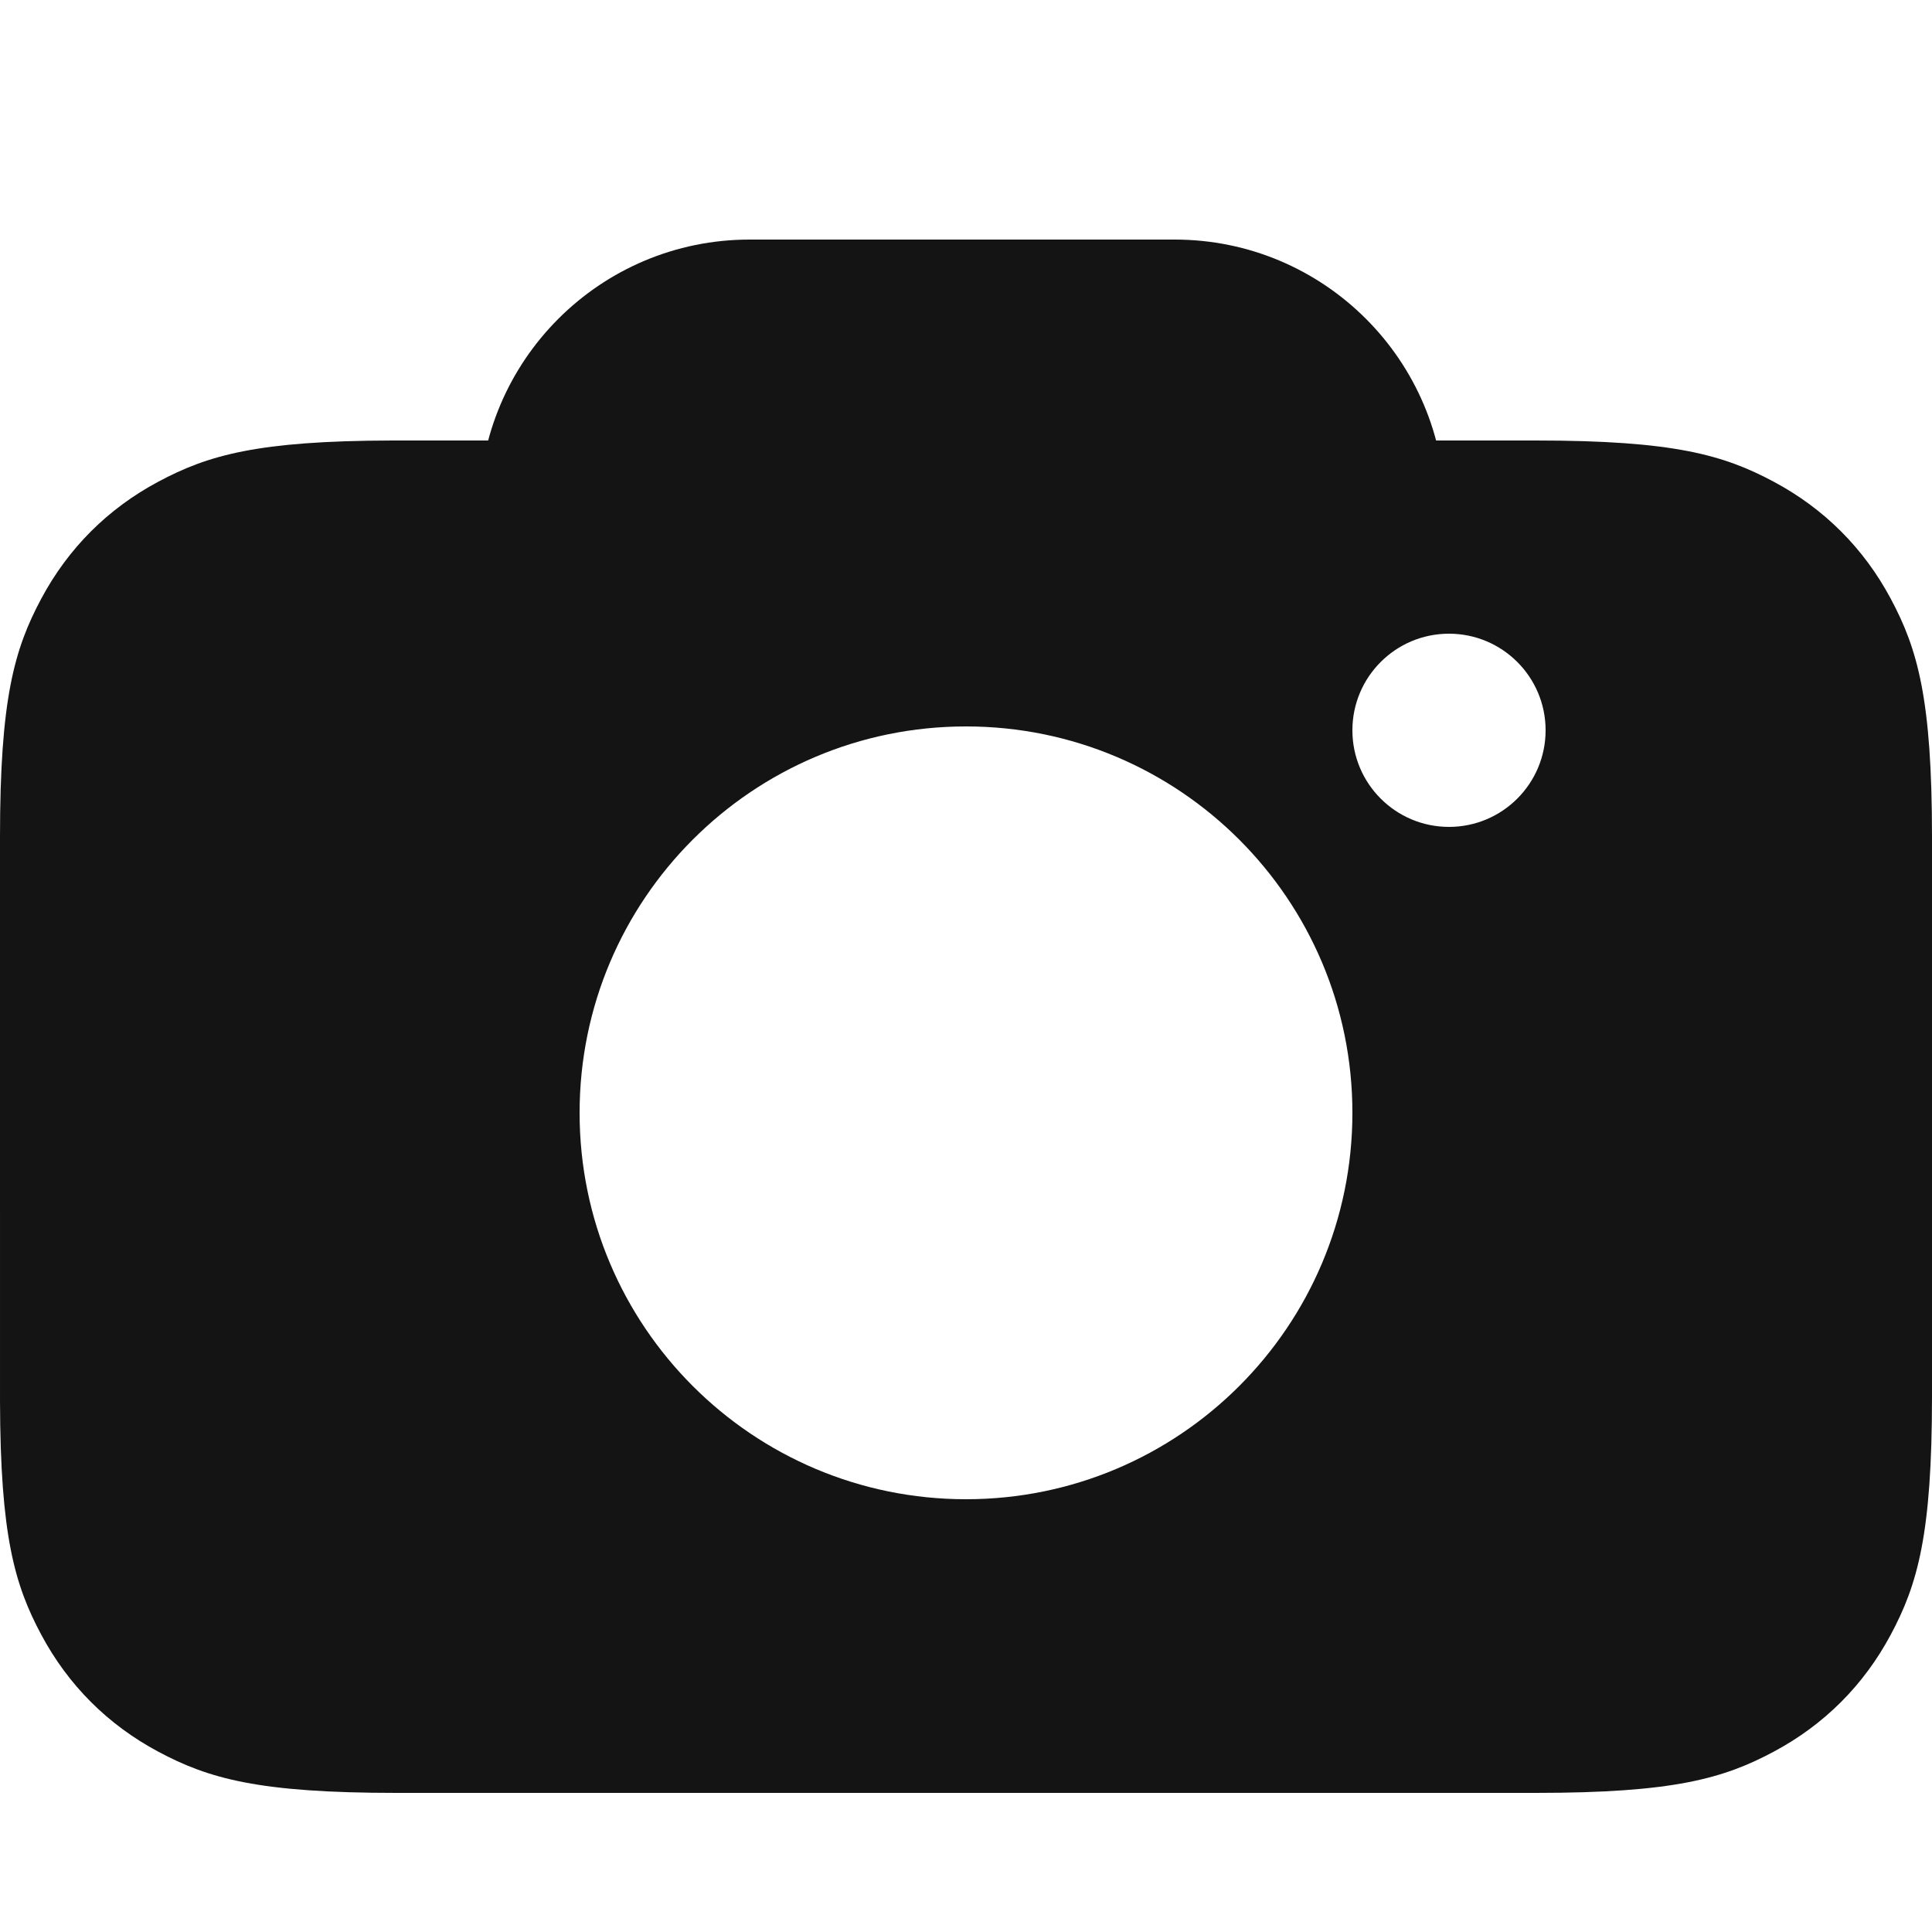
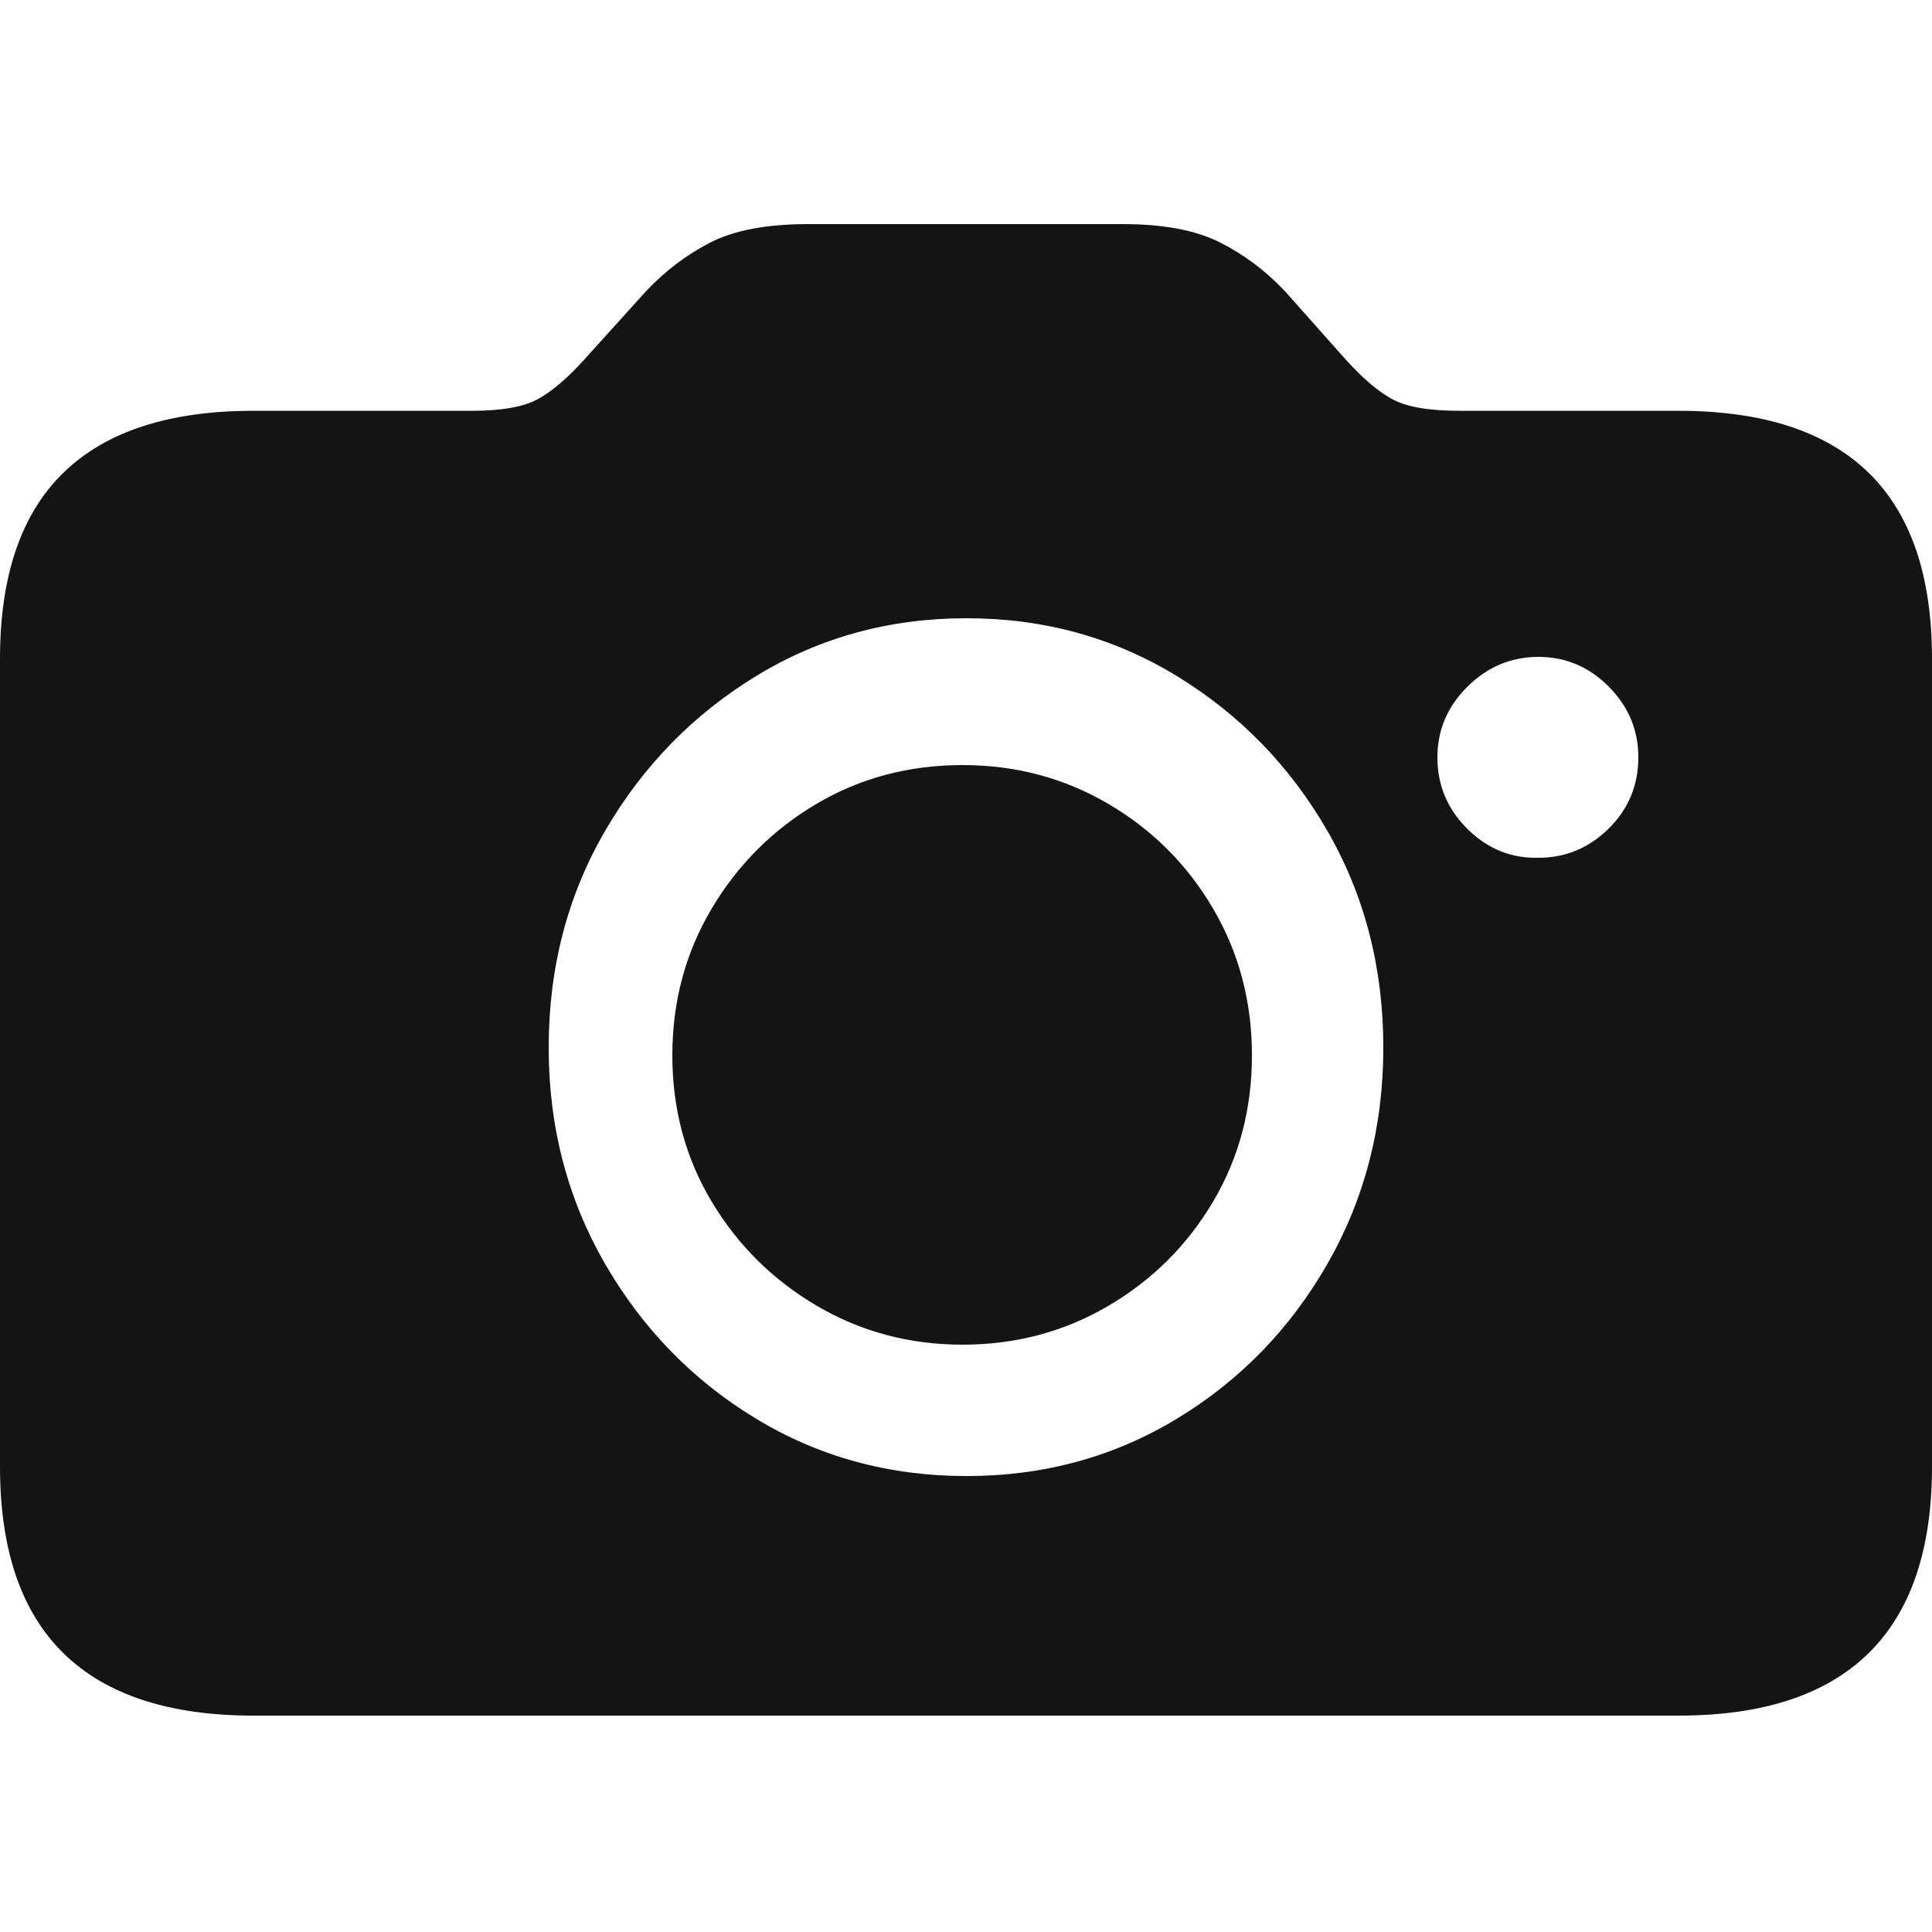
<svg xmlns="http://www.w3.org/2000/svg" width="250px" height="250px" viewBox="0 0 250 250" version="1.1">
  <g id="Camera" stroke="none" stroke-width="1" fill="none" fill-rule="evenodd">
-     <g transform="translate(0, 31)" fill="#141414">
-       <path d="M229.537,31.343 C236.055,34.829 241.171,39.945 244.657,46.463 C248.143,52.982 250,59.447 250,77.278 L250,149.722 C250,167.553 248.143,174.018 244.657,180.537 C241.171,187.055 236.055,192.171 229.537,195.657 C223.018,199.143 216.553,201 198.722,201 L51.278,201 C33.447,201 26.982,199.143 20.463,195.657 C13.945,192.171 8.829,187.055 5.343,180.537 C1.898,174.095 0.044,167.705 0.001,150.347 L1.38112041e-15,77.278 C-8.02470732e-16,59.447 1.857,52.982 5.343,46.463 C8.829,39.945 13.945,34.829 20.463,31.343 C26.905,27.898 33.295,26.044 50.653,26.001 L198.722,26 C216.553,26 223.018,27.857 229.537,31.343 Z M125,63 C97.386,63 75,85.386 75,113 C75,140.614 97.386,163 125,163 C152.614,163 175,140.614 175,113 C175,85.386 152.614,63 125,63 Z M187.5,51 C180.596,51 175,56.596 175,63.5 C175,70.404 180.596,76 187.5,76 C194.404,76 200,70.404 200,63.5 C200,56.596 194.404,51 187.5,51 Z" id="Combined-Shape" />
-       <path d="M97,0 L152,0 C171.33,-3.55085719e-15 187,15.67 187,35 L187,35 L187,35 L62,35 C62,15.67 77.67,1.06562846e-14 97,0 Z" id="Rectangle" />
-     </g>
+     <path d="M32.793,222 L217.206,222 C228.094,222 236.281,219.316 241.767,213.948 C247.256,208.579 250,200.527 250,189.791 L250,85.238 C250,74.502 247.256,66.471 241.767,61.145 C236.281,55.82 228.094,53.157 217.206,53.157 L188.785,53.157 C184.841,53.157 181.948,52.646 180.104,51.623 C178.261,50.601 176.268,48.896 174.125,46.51 L166.28,37.691 C163.794,35.05 160.986,32.941 157.857,31.365 C154.727,29.788 150.548,29 145.318,29 L104.552,29 C99.236,29 95.035,29.788 91.949,31.365 C88.863,32.941 86.076,35.05 83.59,37.691 L75.617,46.51 C73.474,48.896 71.48,50.601 69.637,51.623 C67.794,52.646 64.943,53.157 61.085,53.157 L32.793,53.157 C21.905,53.157 13.717,55.82 8.23,61.145 C2.743,66.471 0,74.502 0,85.238 L0,189.791 C0,200.527 2.743,208.579 8.23,213.948 C13.717,219.316 21.905,222 32.793,222 Z M125.064,191 C115.08,191 106.006,188.528 97.841,183.583 C89.677,178.638 83.162,171.958 78.297,163.543 C73.432,155.128 71,145.802 71,135.565 C71,125.241 73.432,115.894 78.297,107.522 C83.162,99.151 89.677,92.471 97.841,87.482 C106.006,82.494 115.08,80 125.064,80 C135.047,80 144.121,82.494 152.286,87.482 C160.45,92.471 166.944,99.151 171.766,107.522 C176.589,115.894 179,125.241 179,135.565 C179,145.802 176.589,155.128 171.766,163.543 C166.944,171.958 160.45,178.638 152.286,183.583 C144.121,188.528 135.047,191 125.064,191 Z M124.564,174 C131.425,174 137.708,172.328 143.411,168.983 C149.114,165.638 153.638,161.135 156.983,155.475 C160.328,149.815 162,143.511 162,136.564 C162,129.617 160.328,123.292 156.983,117.589 C153.638,111.886 149.114,107.362 143.411,104.017 C137.708,100.672 131.425,99 124.564,99 C117.618,99 111.314,100.672 105.653,104.017 C99.993,107.362 95.469,111.886 92.081,117.589 C88.694,123.292 87,129.617 87,136.564 C87,143.511 88.694,149.815 92.081,155.475 C95.469,161.135 100.015,165.638 105.718,168.983 C111.421,172.328 117.703,174 124.564,174 Z M186,97.998 C186,94.465 187.298,91.415 189.894,88.849 C192.49,86.283 195.546,85 199.063,85 C202.58,85 205.615,86.283 208.169,88.849 C210.723,91.415 212,94.465 212,97.998 C212,101.616 210.723,104.686 208.169,107.21 C205.615,109.734 202.58,110.996 199.063,110.996 C195.546,111.08 192.49,109.839 189.894,107.273 C187.298,104.707 186,101.616 186,97.998 Z" id="Shape" fill="#141414" fill-rule="nonzero" />
  </g>
</svg>
